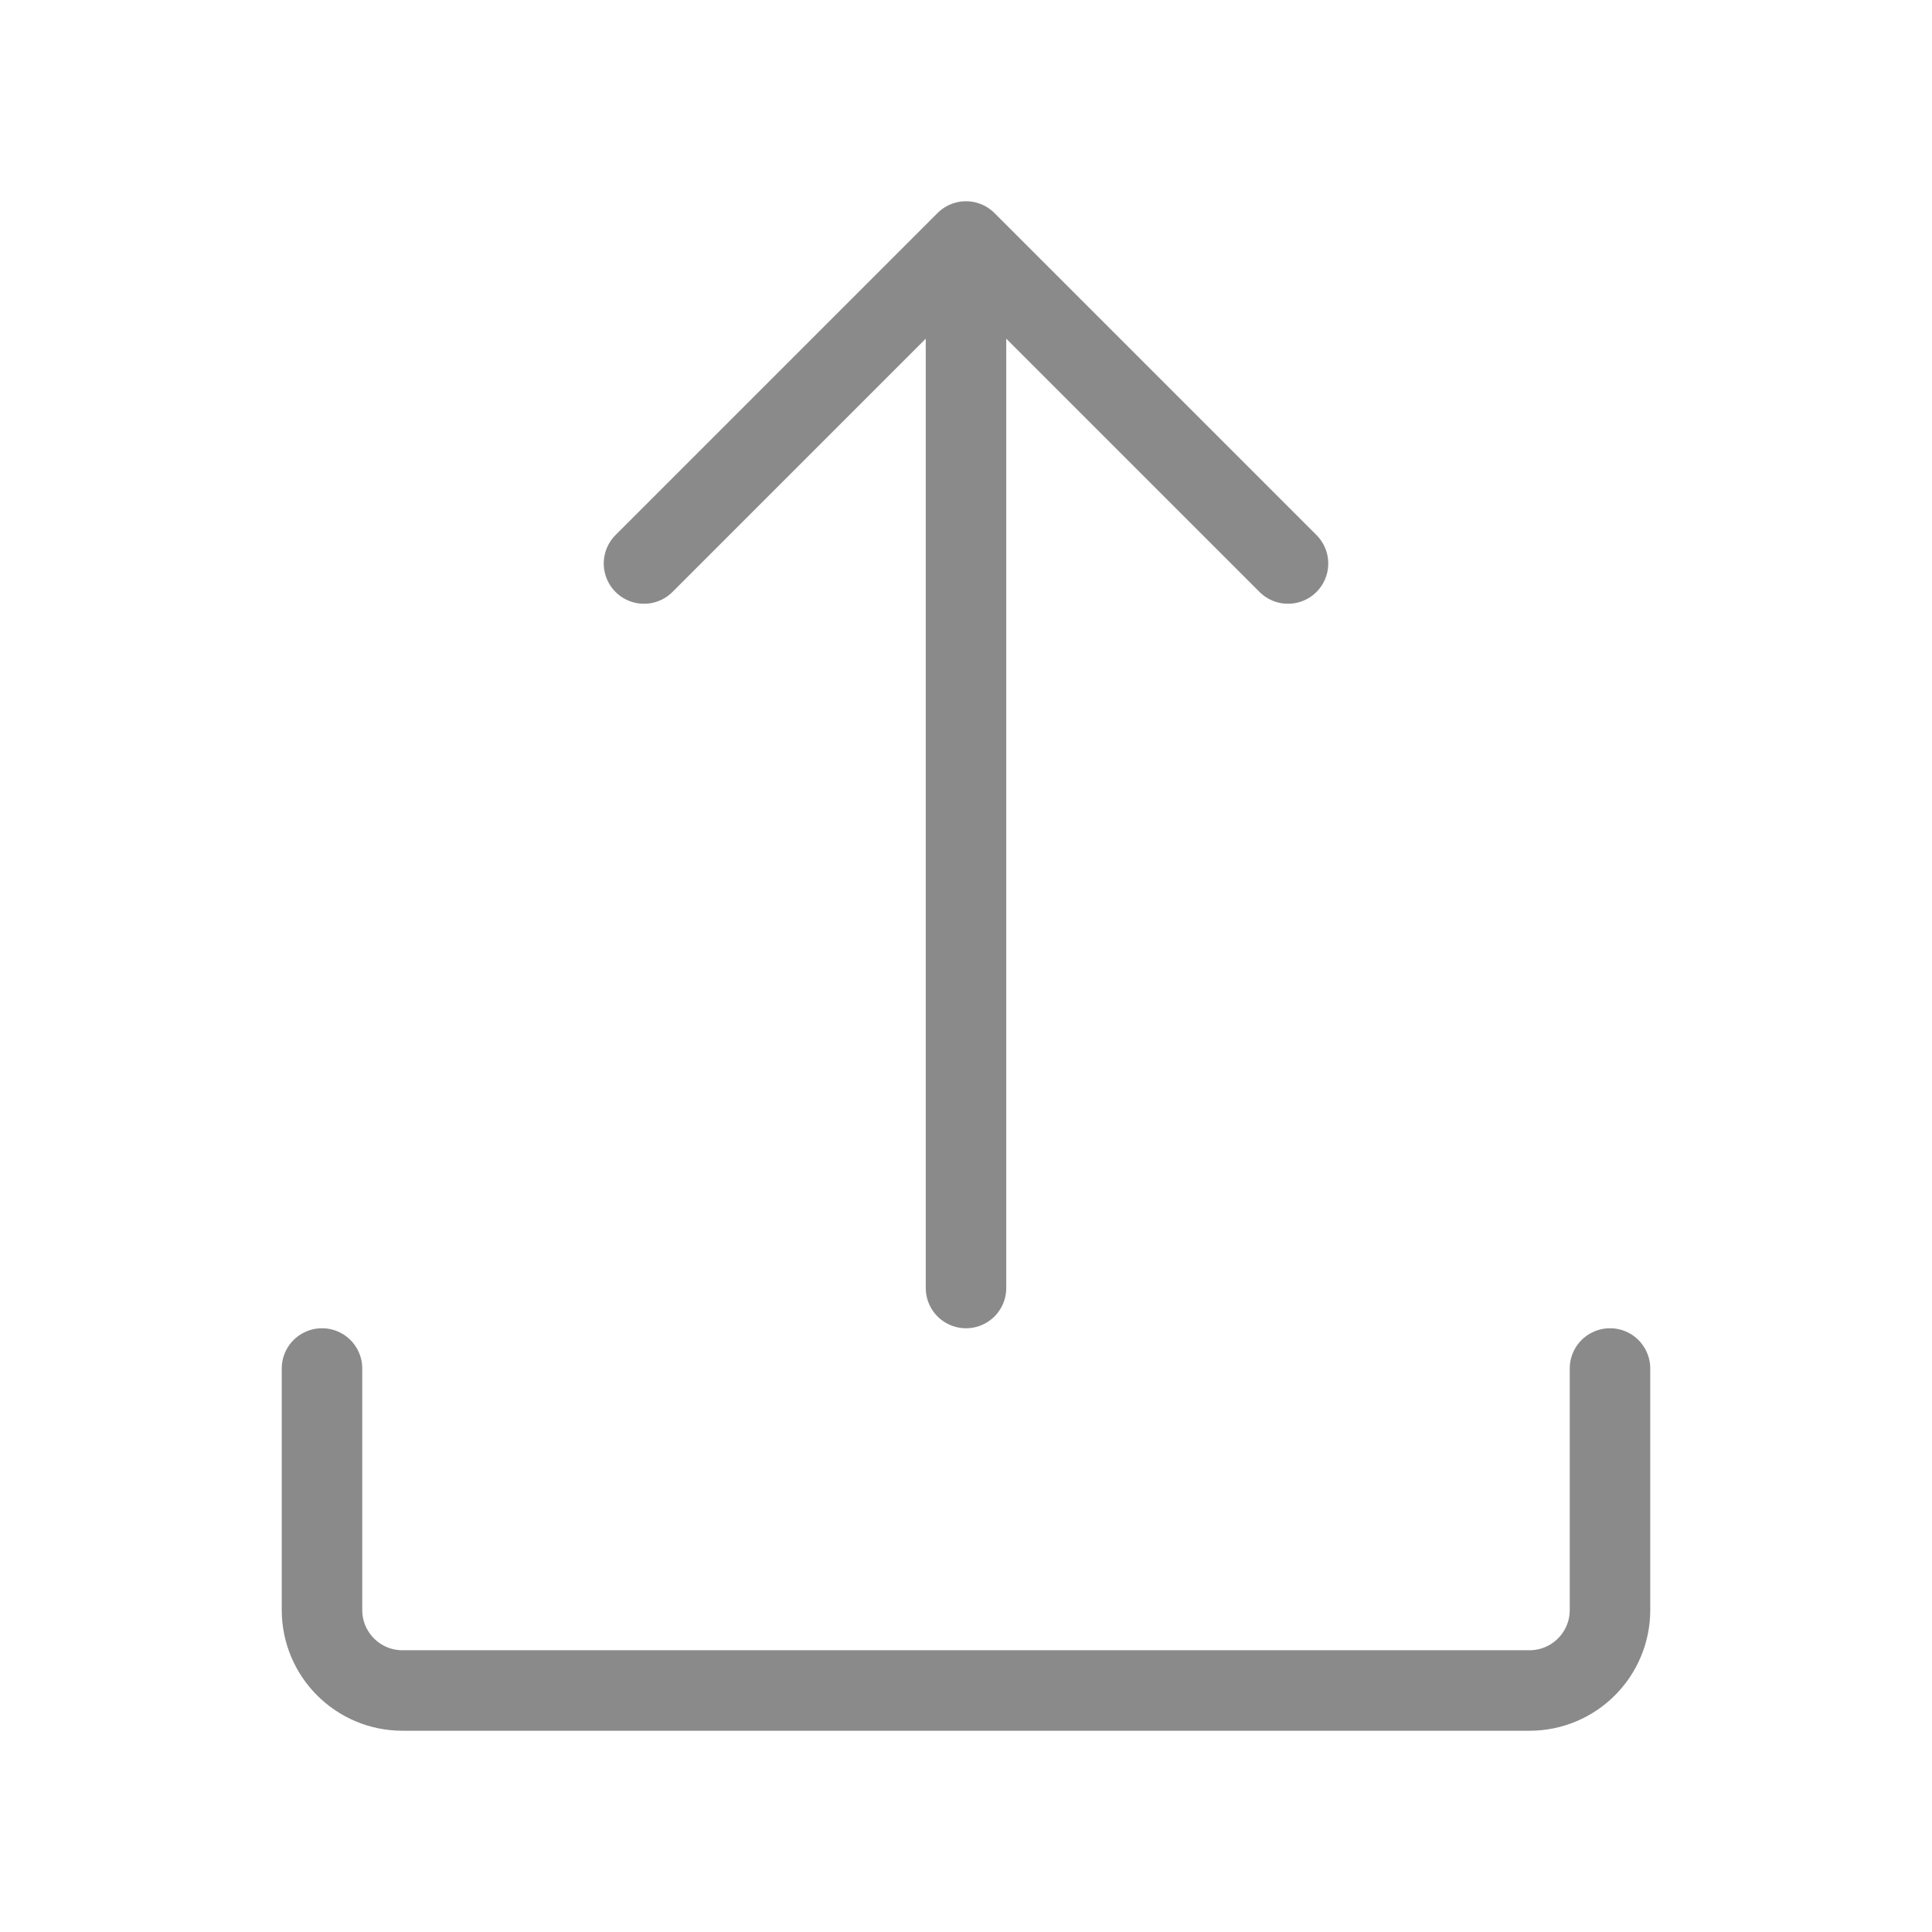
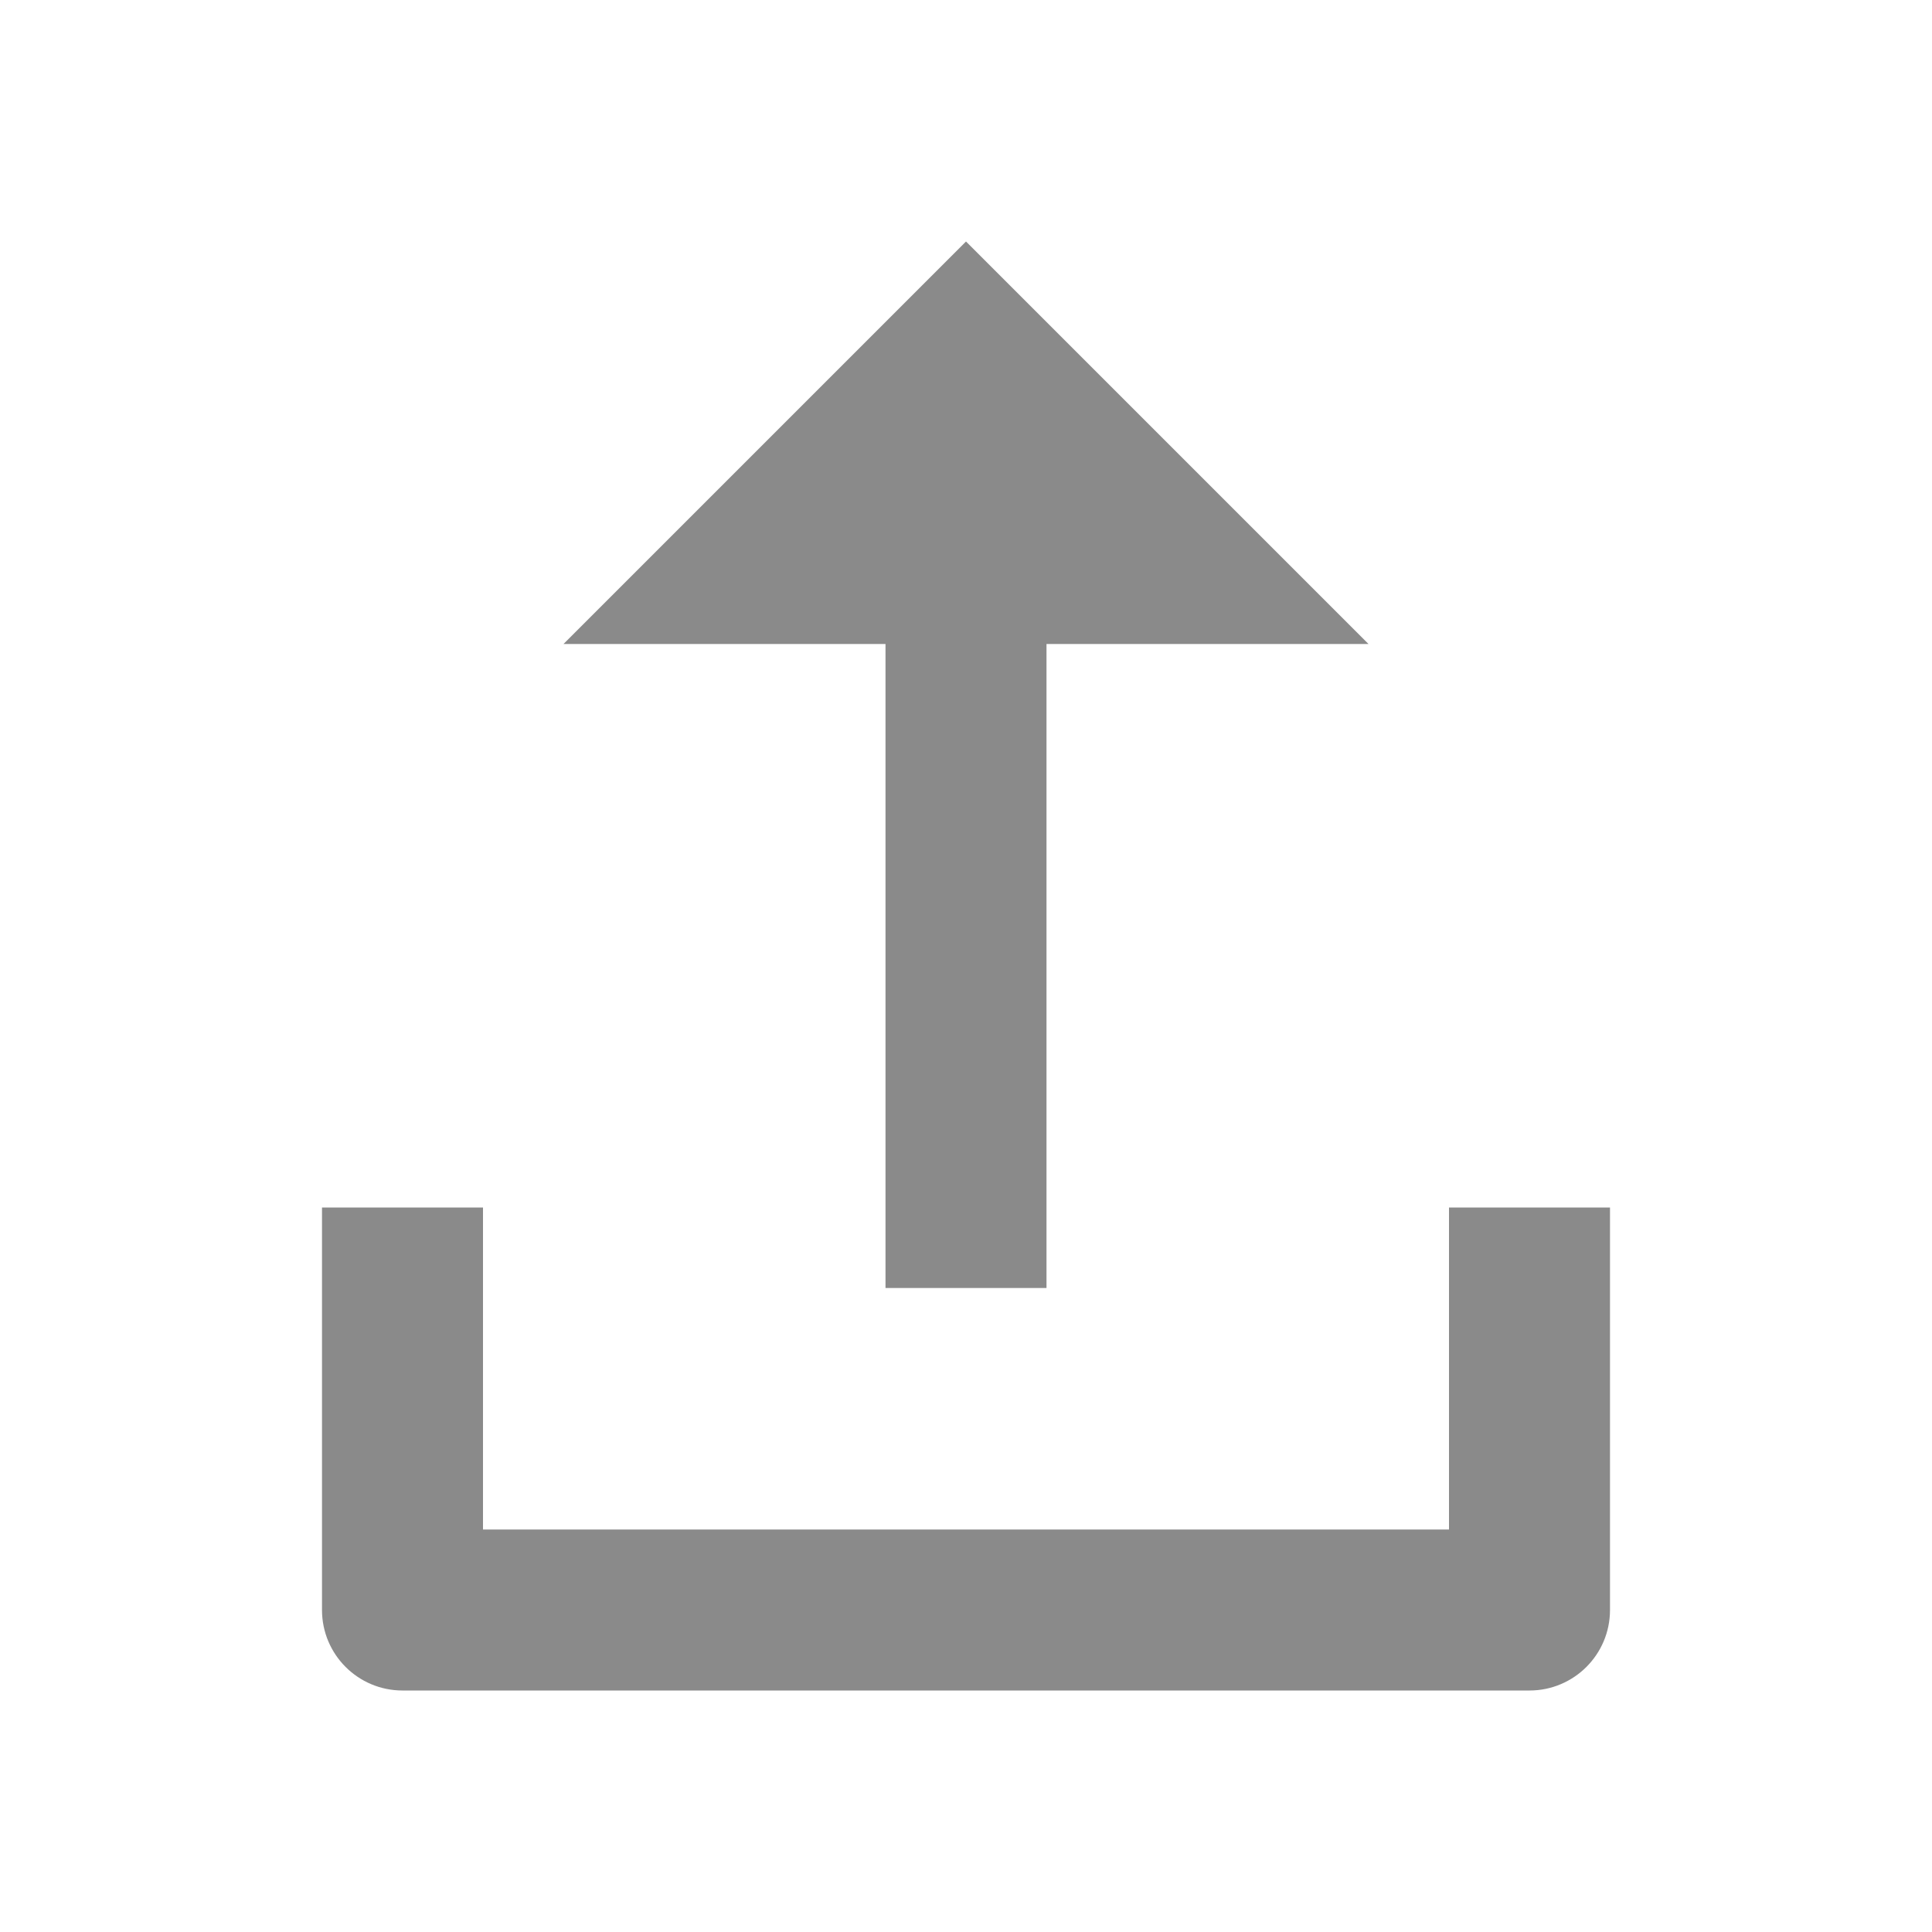
<svg xmlns="http://www.w3.org/2000/svg" width="24" height="24" viewBox="0 0 24 24">
  <g fill="none" fill-rule="evenodd">
    <path d="M0 0h24v24H0z" />
-     <path stroke="#8a8a8a" stroke-linecap="round" stroke-linejoin="round" d="M12 3v13M8 7l4-4 4 4M4 17v3a1 1 0 0 0 1 1h14a1 1 0 0 0 1-1v-3" />
+     <path fill="#8a8a8a" d="M4 15h2v4h12v-4h2v5a1 1 0 0 1-1 1H5a1 1 0 0 1-1-1v-5zM12 3l5 5h-4v8h-2V8H7l5-5z" />
  </g>
</svg>
